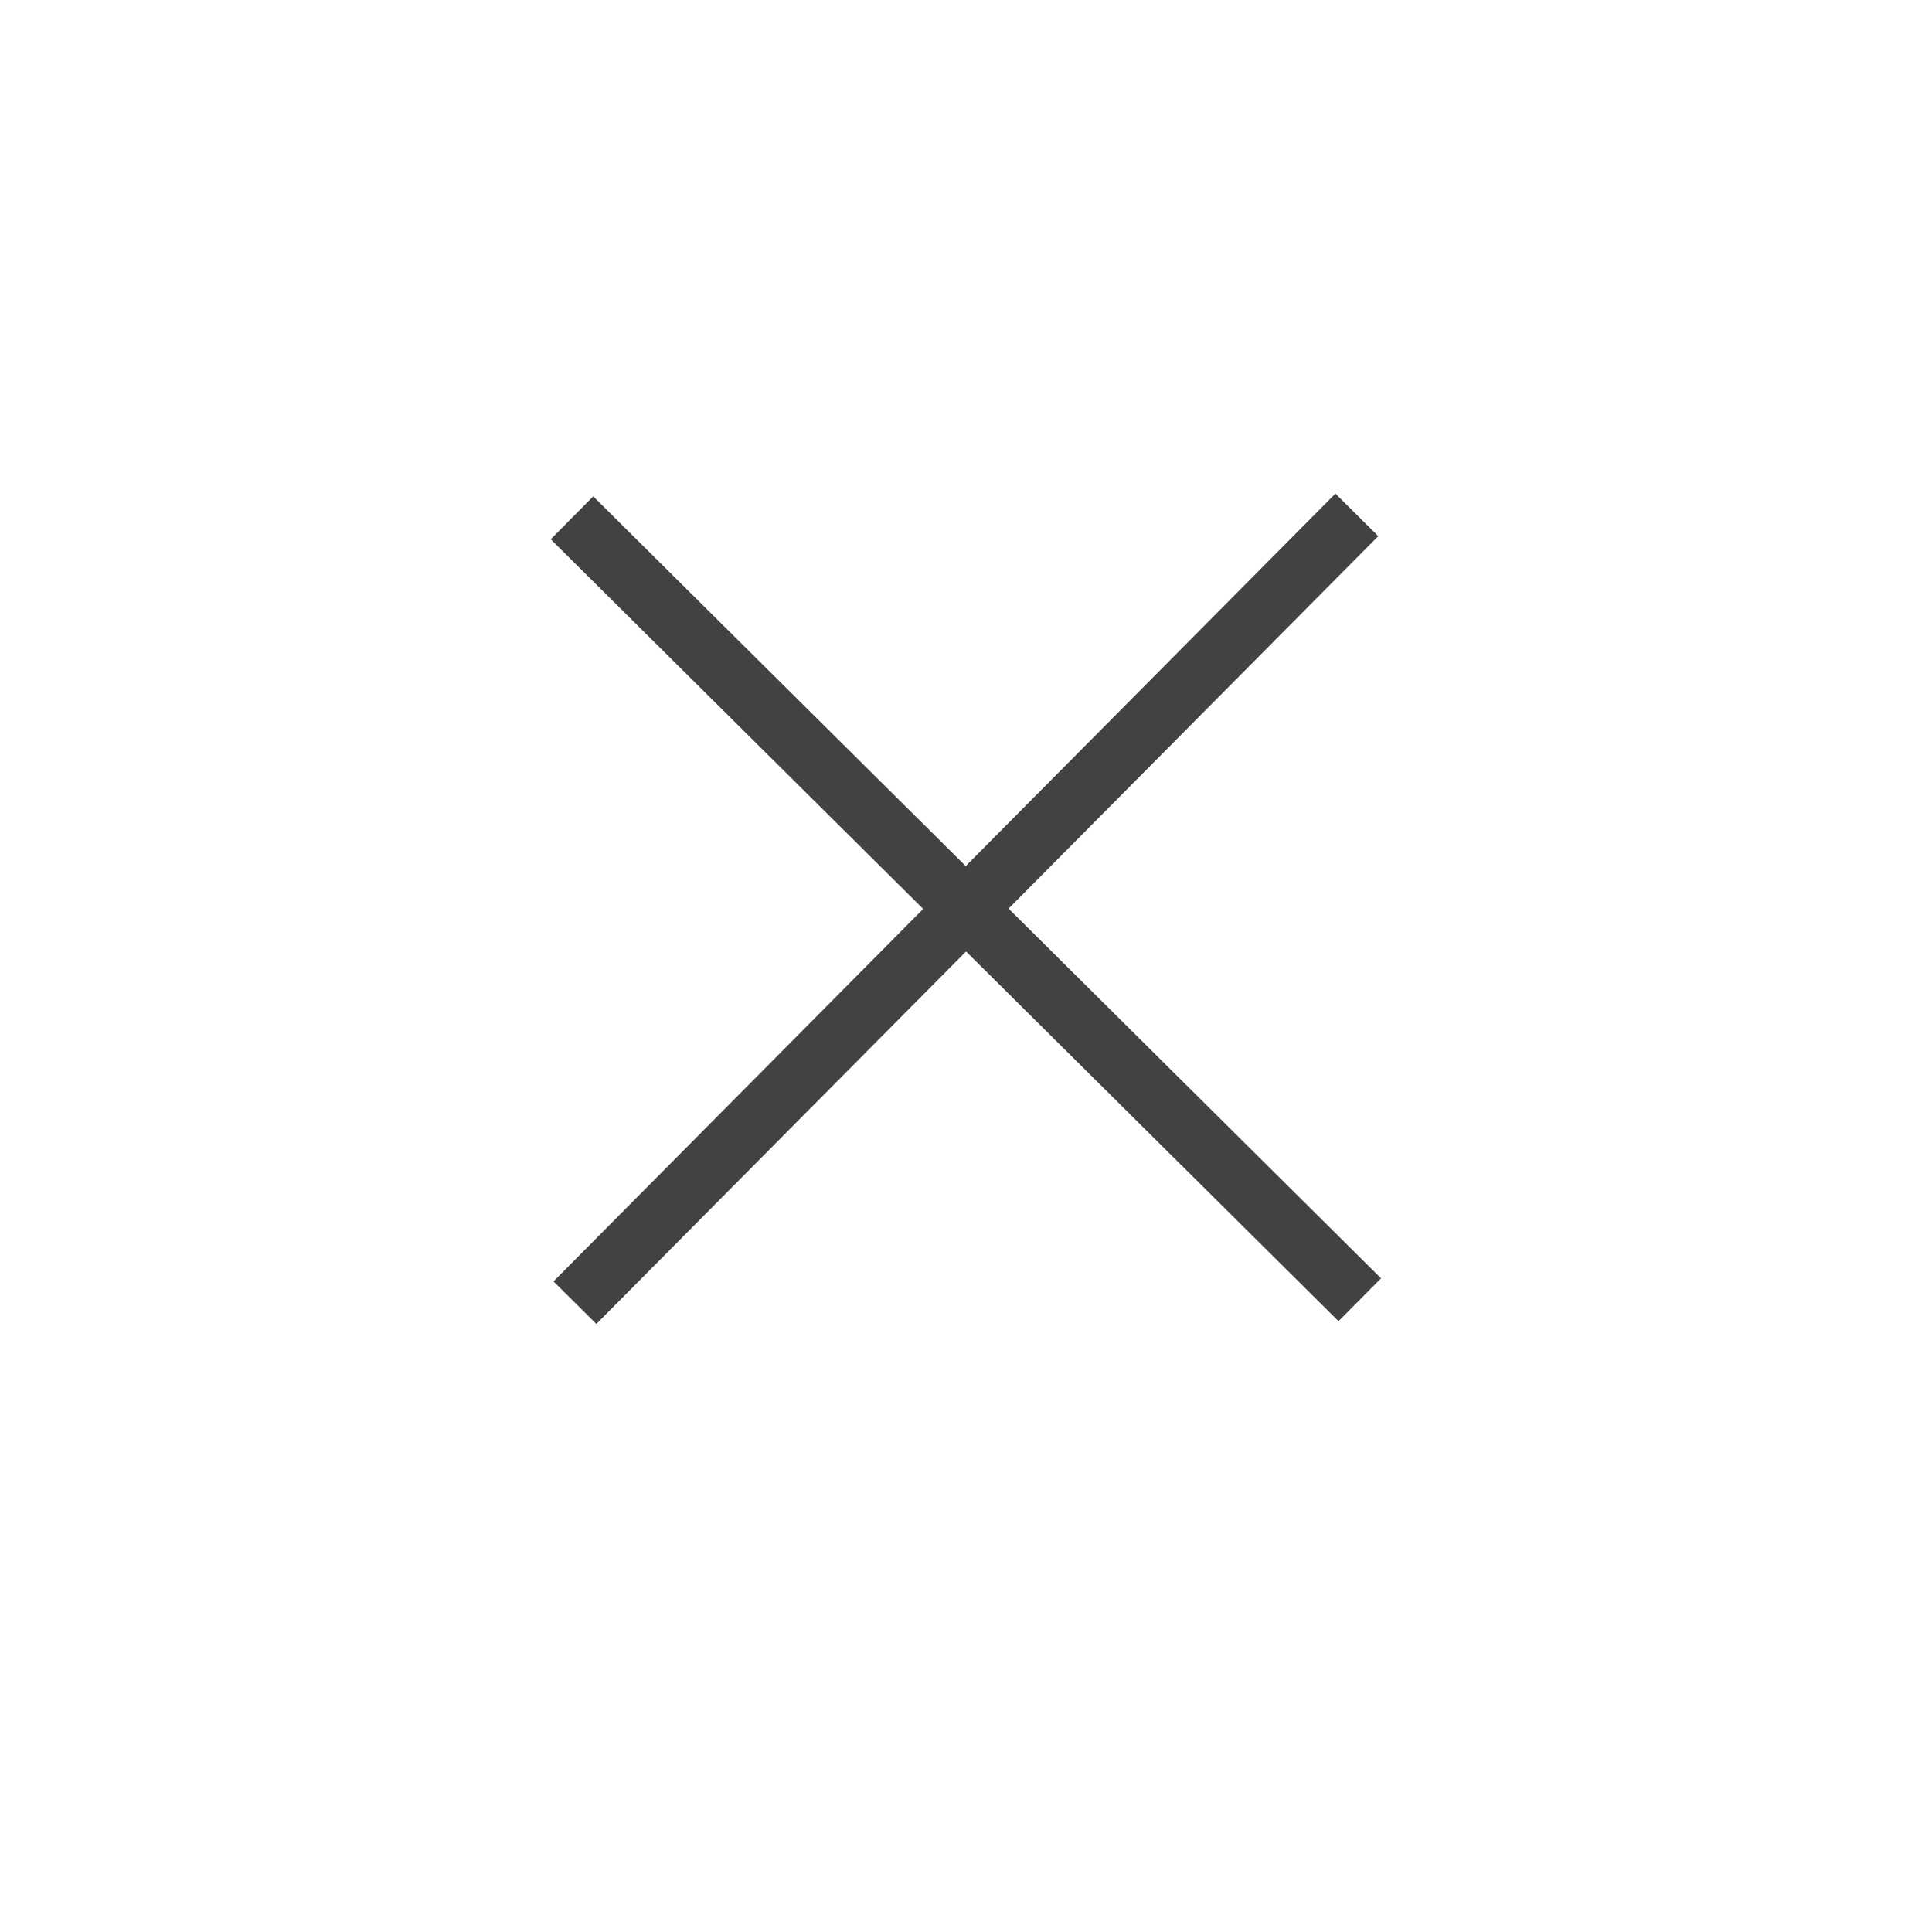
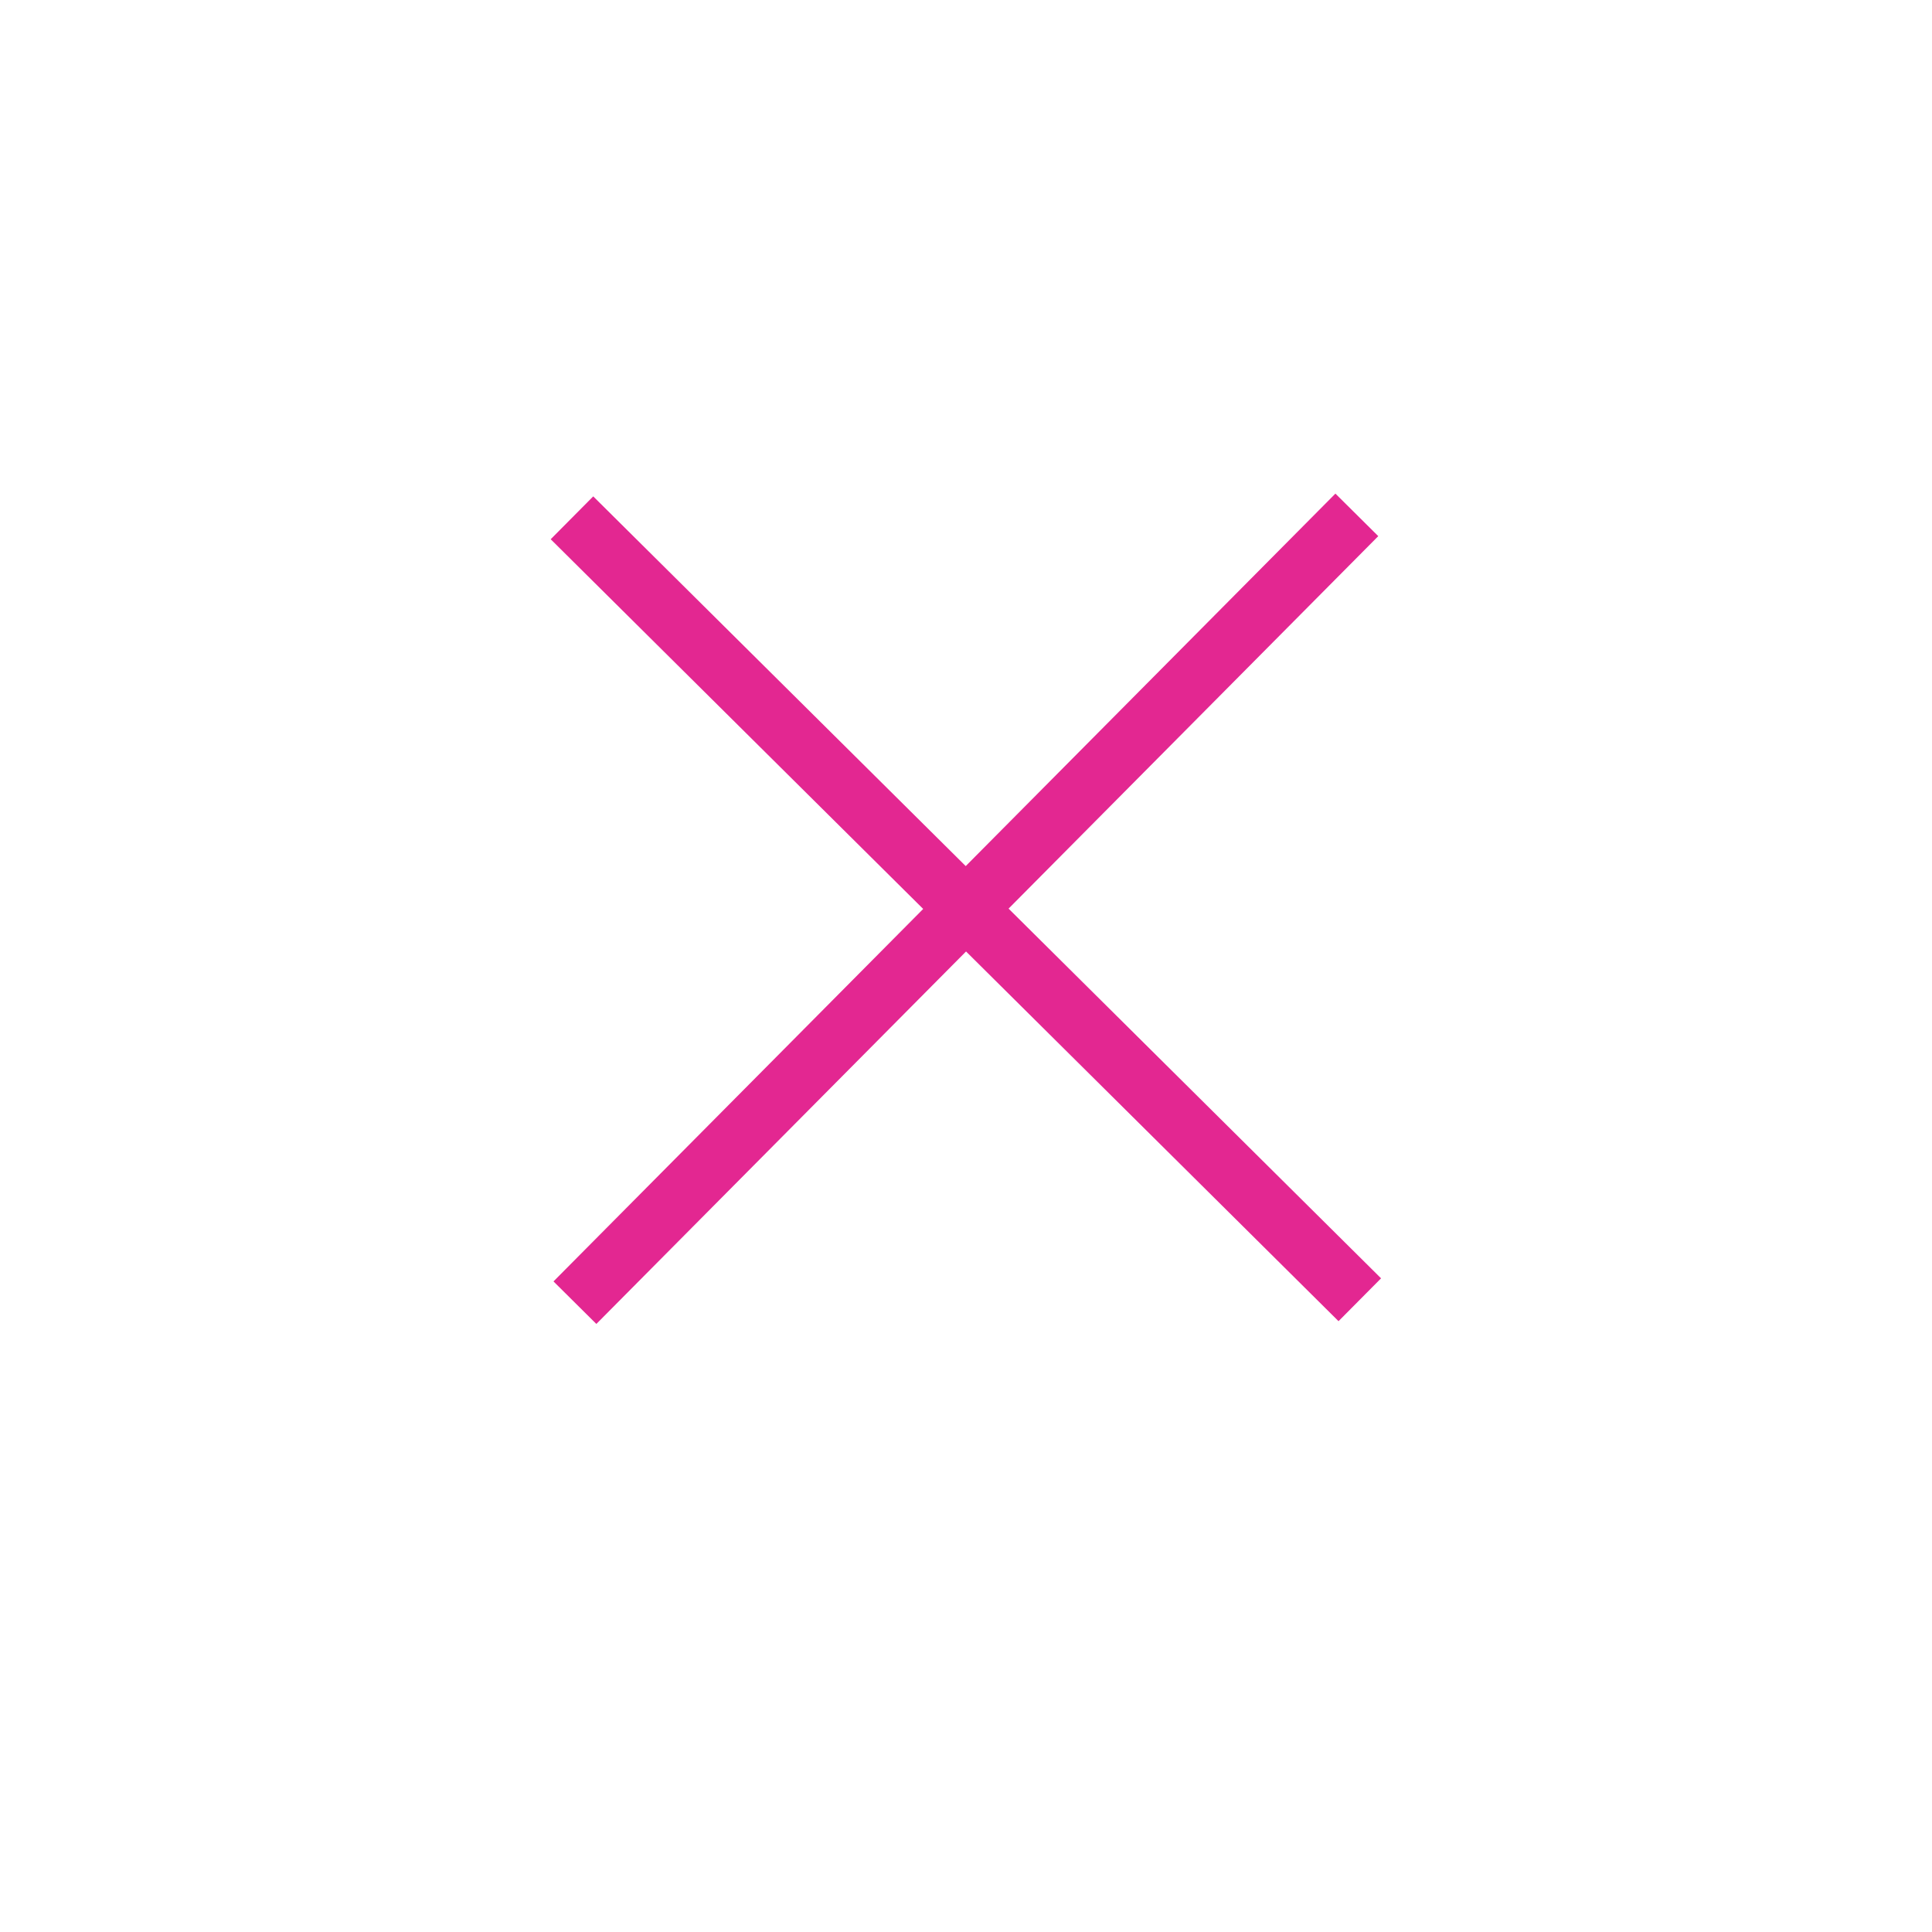
<svg xmlns="http://www.w3.org/2000/svg" version="1.1" id="Layer_1" x="0px" y="0px" width="64px" height="64px" viewBox="0 0 64 64" enable-background="new 0 0 64 64" xml:space="preserve">
  <g>
-     <line fill="none" stroke="#424242" stroke-width="2" stroke-miterlimit="10" x1="18.947" y1="17.153" x2="45.045" y2="43.056" />
+     <line fill="none" stroke="#E32791" stroke-width="2" stroke-miterlimit="10" x1="18.947" y1="17.153" x2="45.045" y2="43.056" />
  </g>
  <g>
-     <line fill="none" stroke="#424242" stroke-width="2" stroke-miterlimit="10" x1="19.045" y1="43.153" x2="44.947" y2="17.056" />
+     <line fill="none" stroke="#E32791" stroke-width="2" stroke-miterlimit="10" x1="19.045" y1="43.153" x2="44.947" y2="17.056" />
  </g>
</svg>
